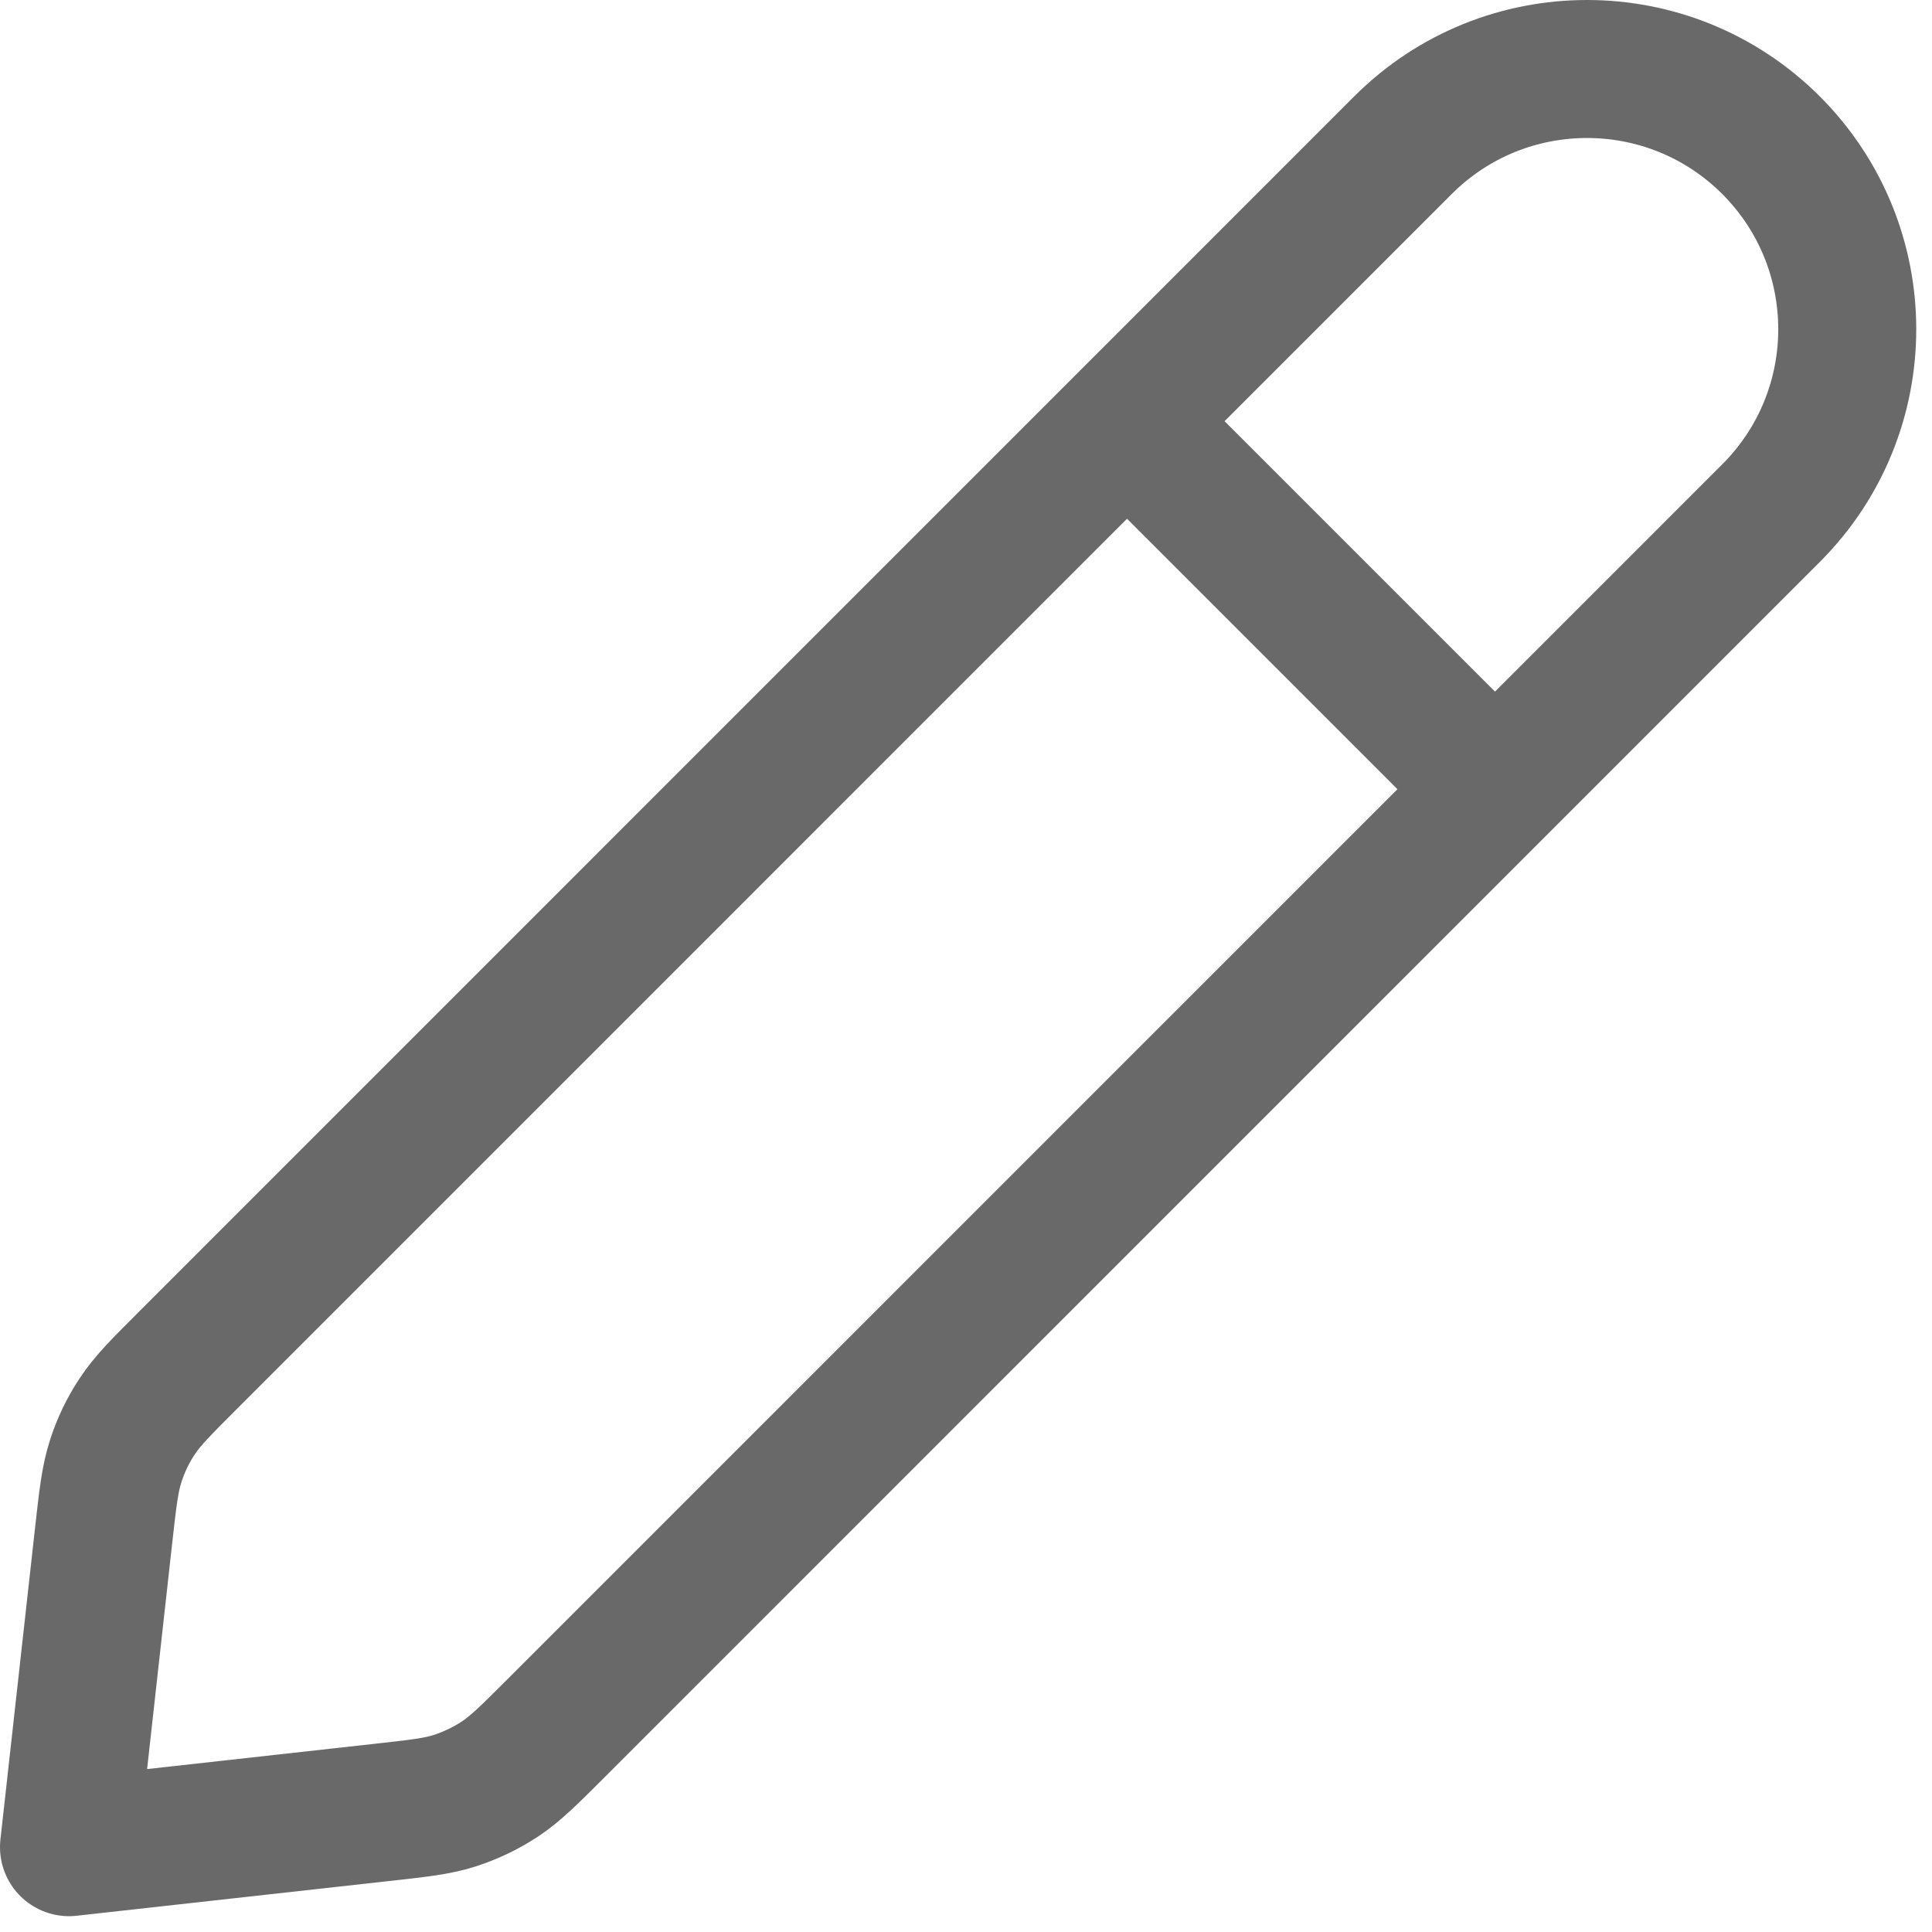
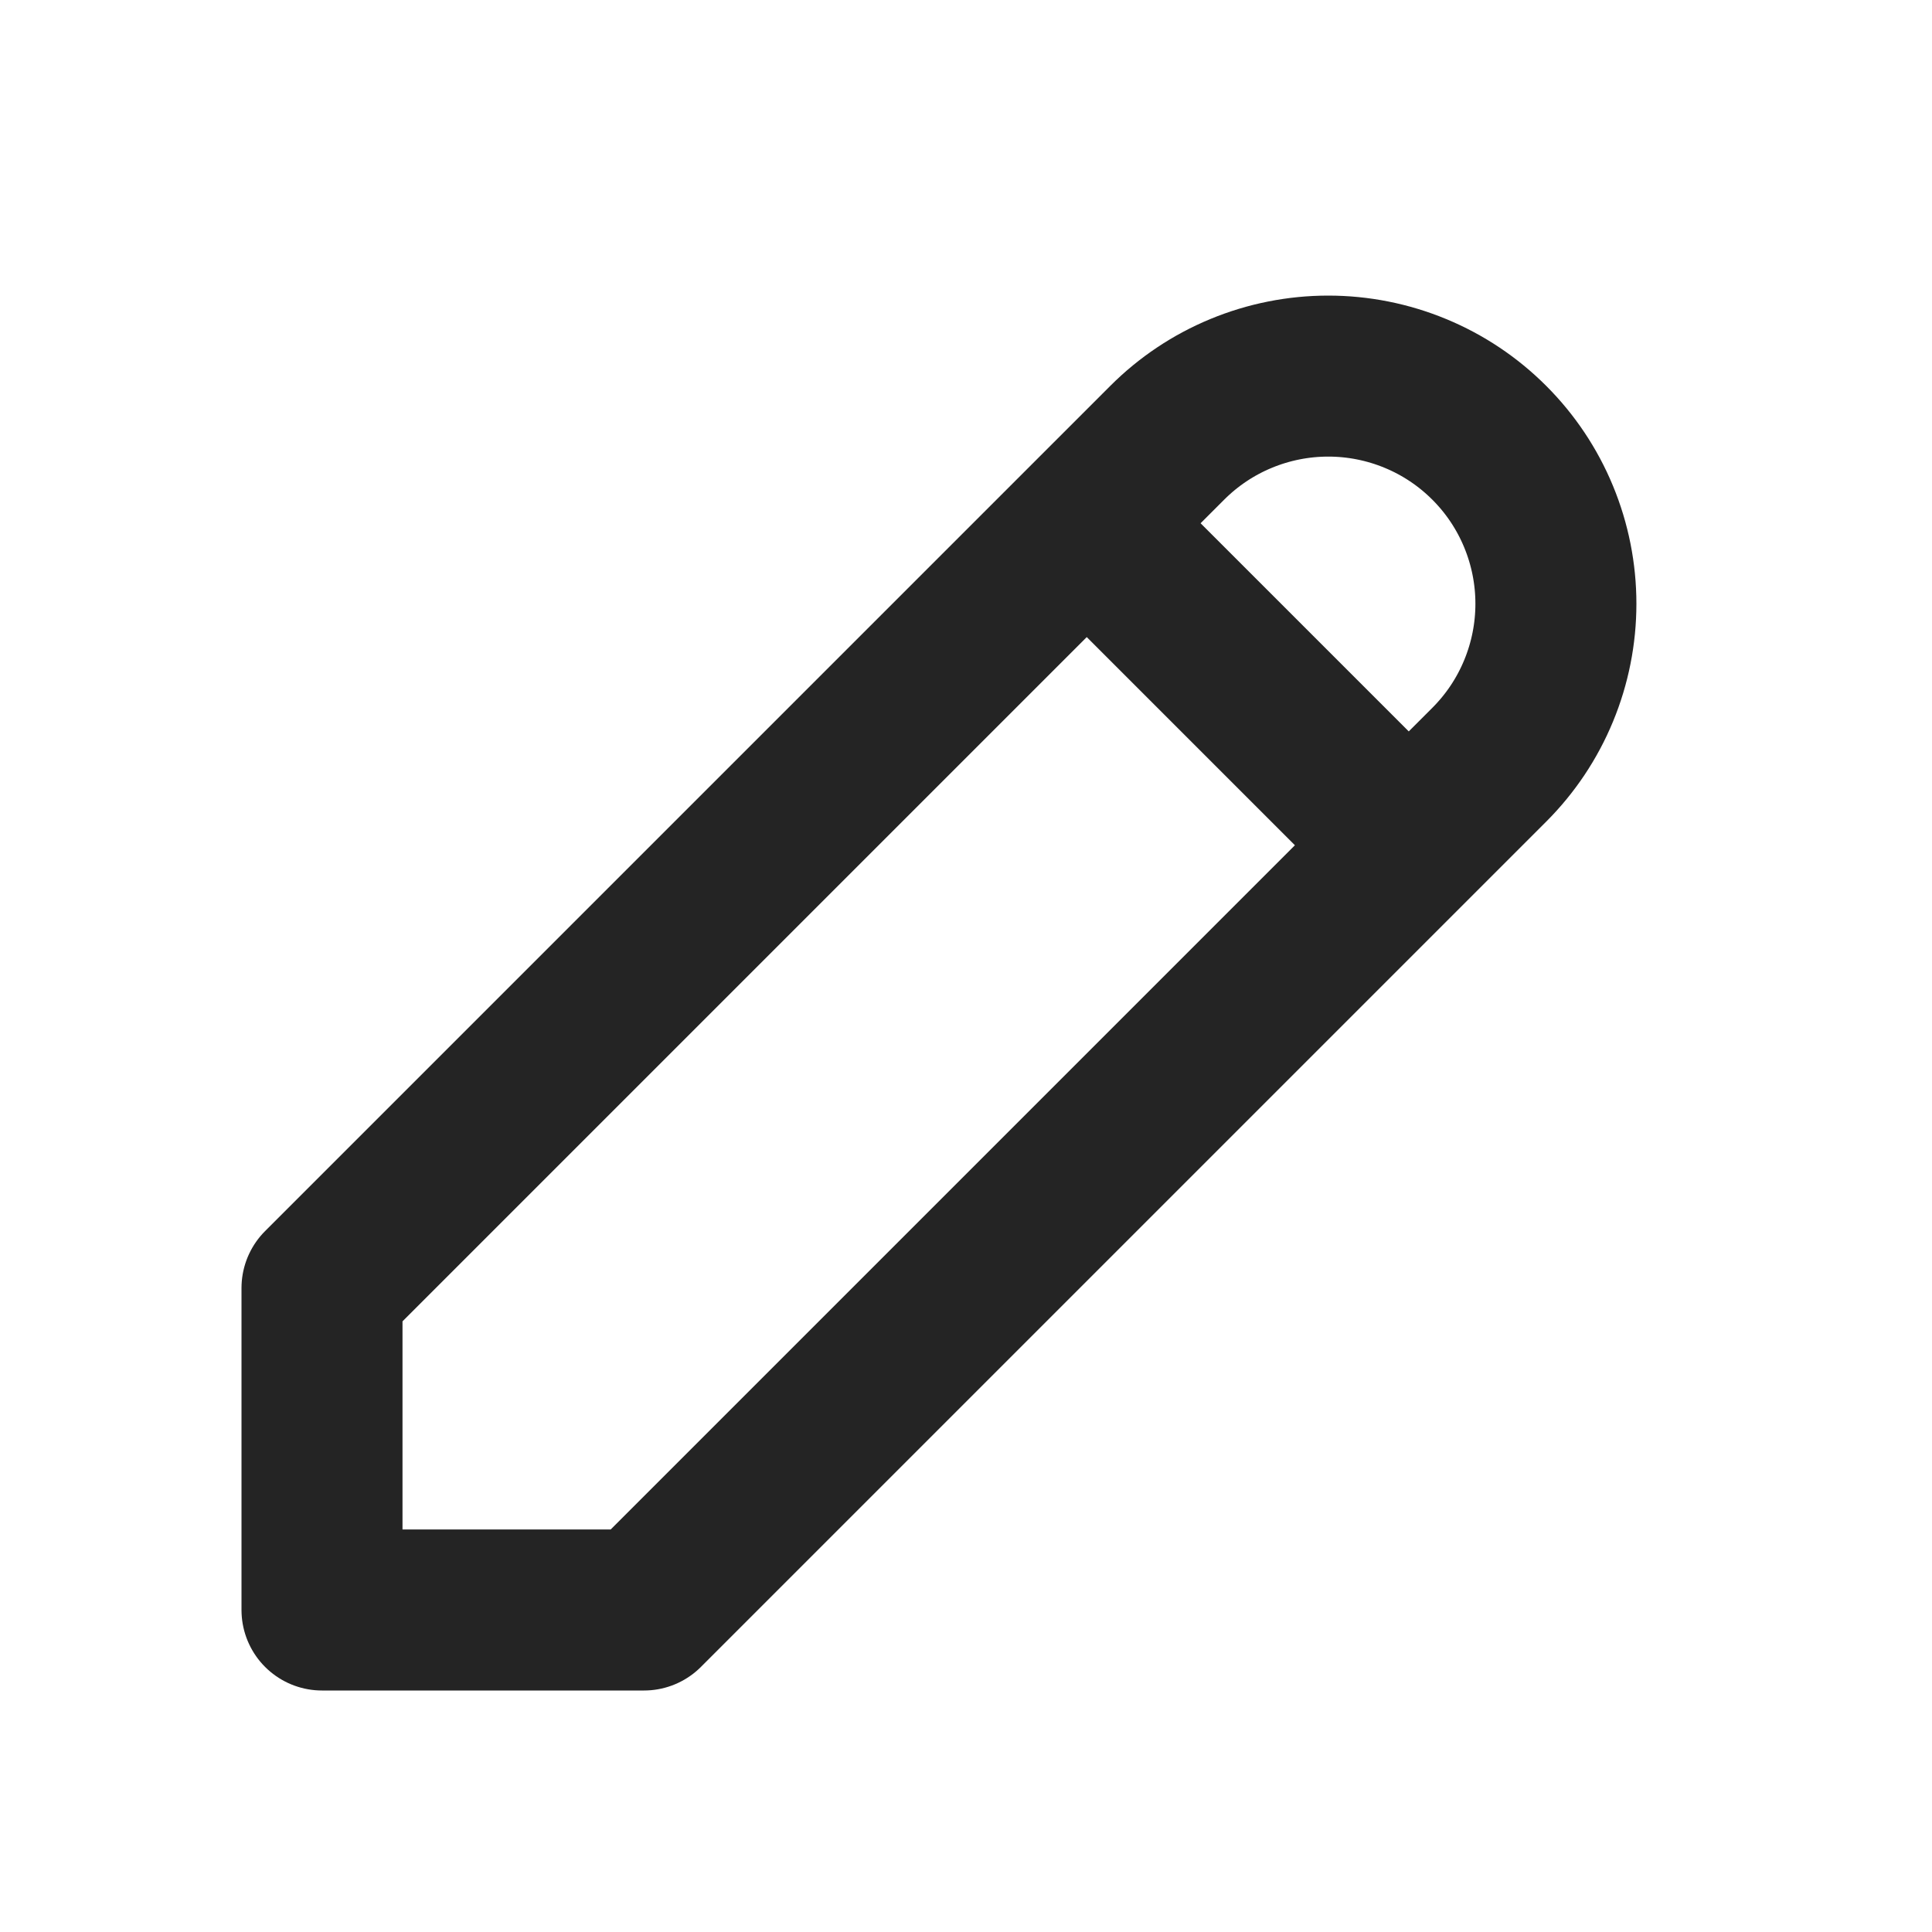
- <svg xmlns="http://www.w3.org/2000/svg" width="21" height="21" viewBox="0 0 21 21" fill="none">
-   <path d="M16.25 8.578L12.25 4.578M0.75 20.078L4.134 19.702C4.548 19.656 4.755 19.634 4.948 19.571C5.119 19.515 5.282 19.437 5.433 19.338C5.602 19.226 5.75 19.079 6.044 18.785L19.25 5.578C20.355 4.474 20.355 2.683 19.25 1.578C18.145 0.474 16.355 0.474 15.25 1.578L2.044 14.785C1.75 15.079 1.602 15.226 1.491 15.396C1.391 15.546 1.313 15.709 1.258 15.881C1.195 16.074 1.172 16.281 1.126 16.694L0.75 20.078Z" stroke="#696969" stroke-width="1.5" stroke-linecap="round" stroke-linejoin="round" />
+ <svg xmlns="http://www.w3.org/2000/svg" width="24" height="24" viewBox="0 0 24 24" fill="none">
+   <path d="M13.5 6.5L17.5 10.5M4 20H8L18.5 9.5C18.763 9.237 18.971 8.926 19.113 8.582C19.255 8.239 19.328 7.871 19.328 7.5C19.328 7.129 19.255 6.761 19.113 6.418C18.971 6.074 18.763 5.763 18.5 5.5C18.237 5.237 17.926 5.029 17.582 4.887C17.239 4.745 16.871 4.672 16.5 4.672C16.129 4.672 15.761 4.745 15.418 4.887C15.074 5.029 14.763 5.237 14.5 5.5L4 16V20Z" stroke="#242424" stroke-width="2" stroke-linecap="round" stroke-linejoin="round" />
</svg>
